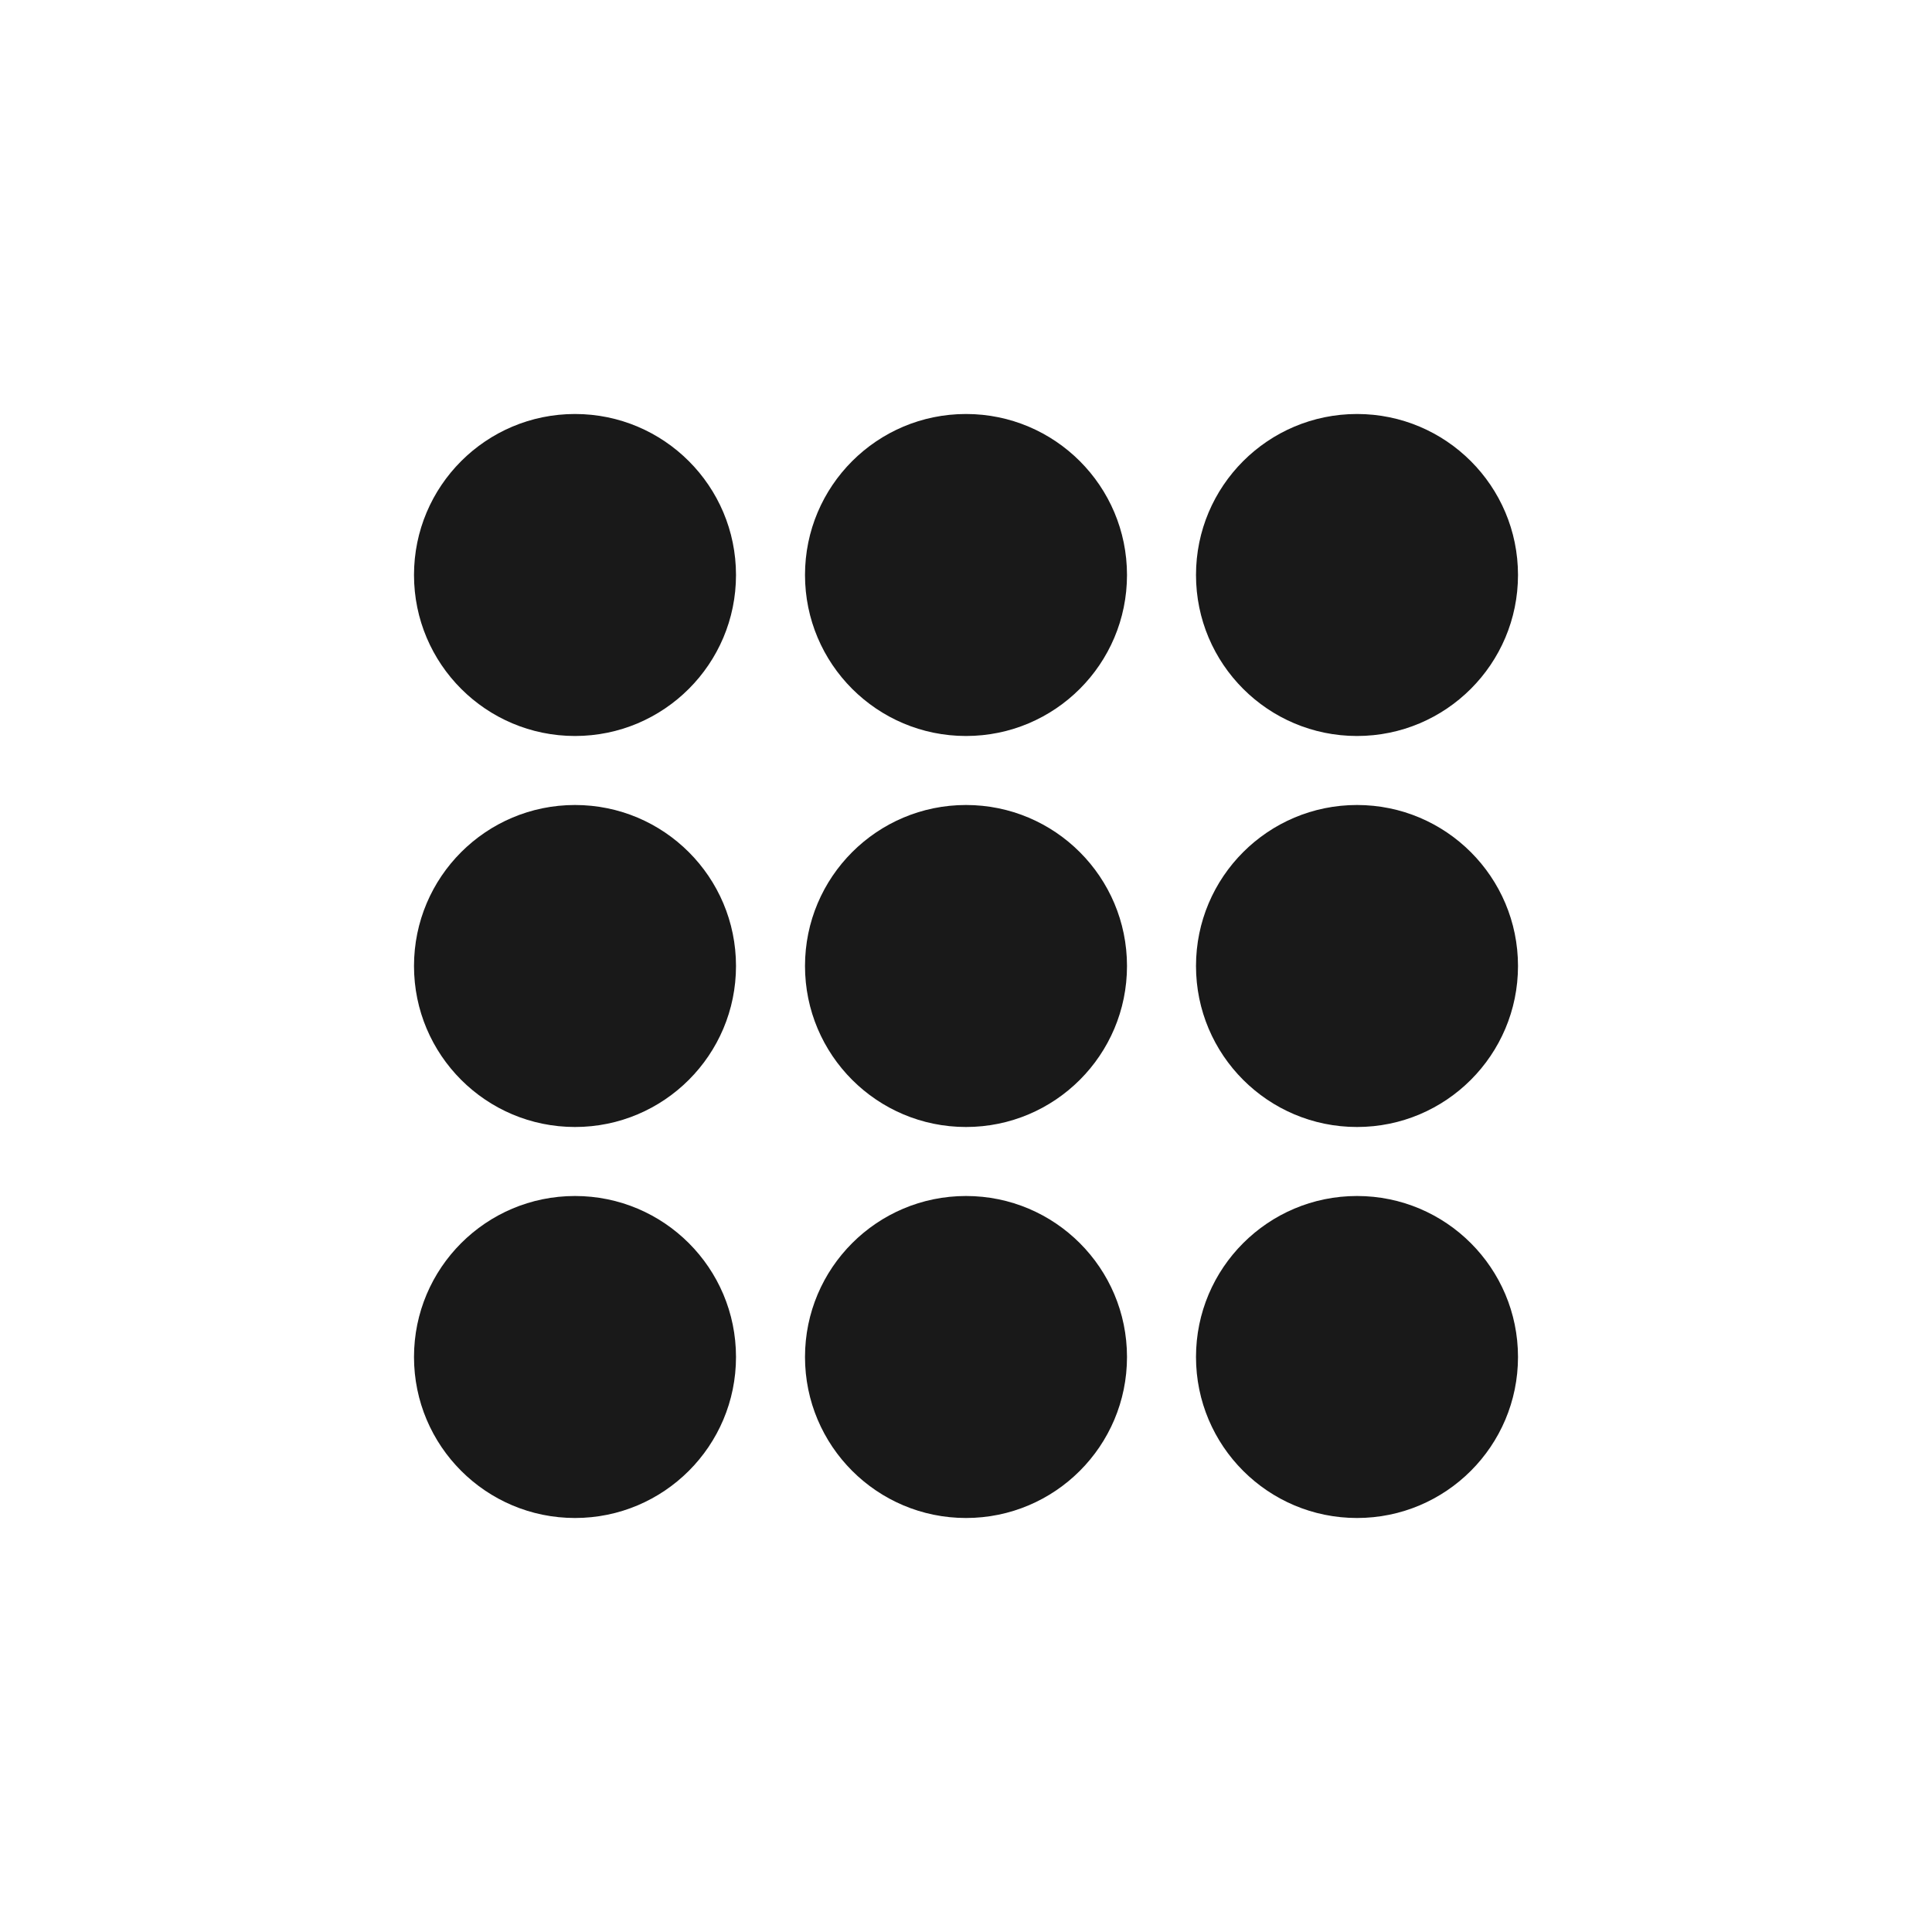
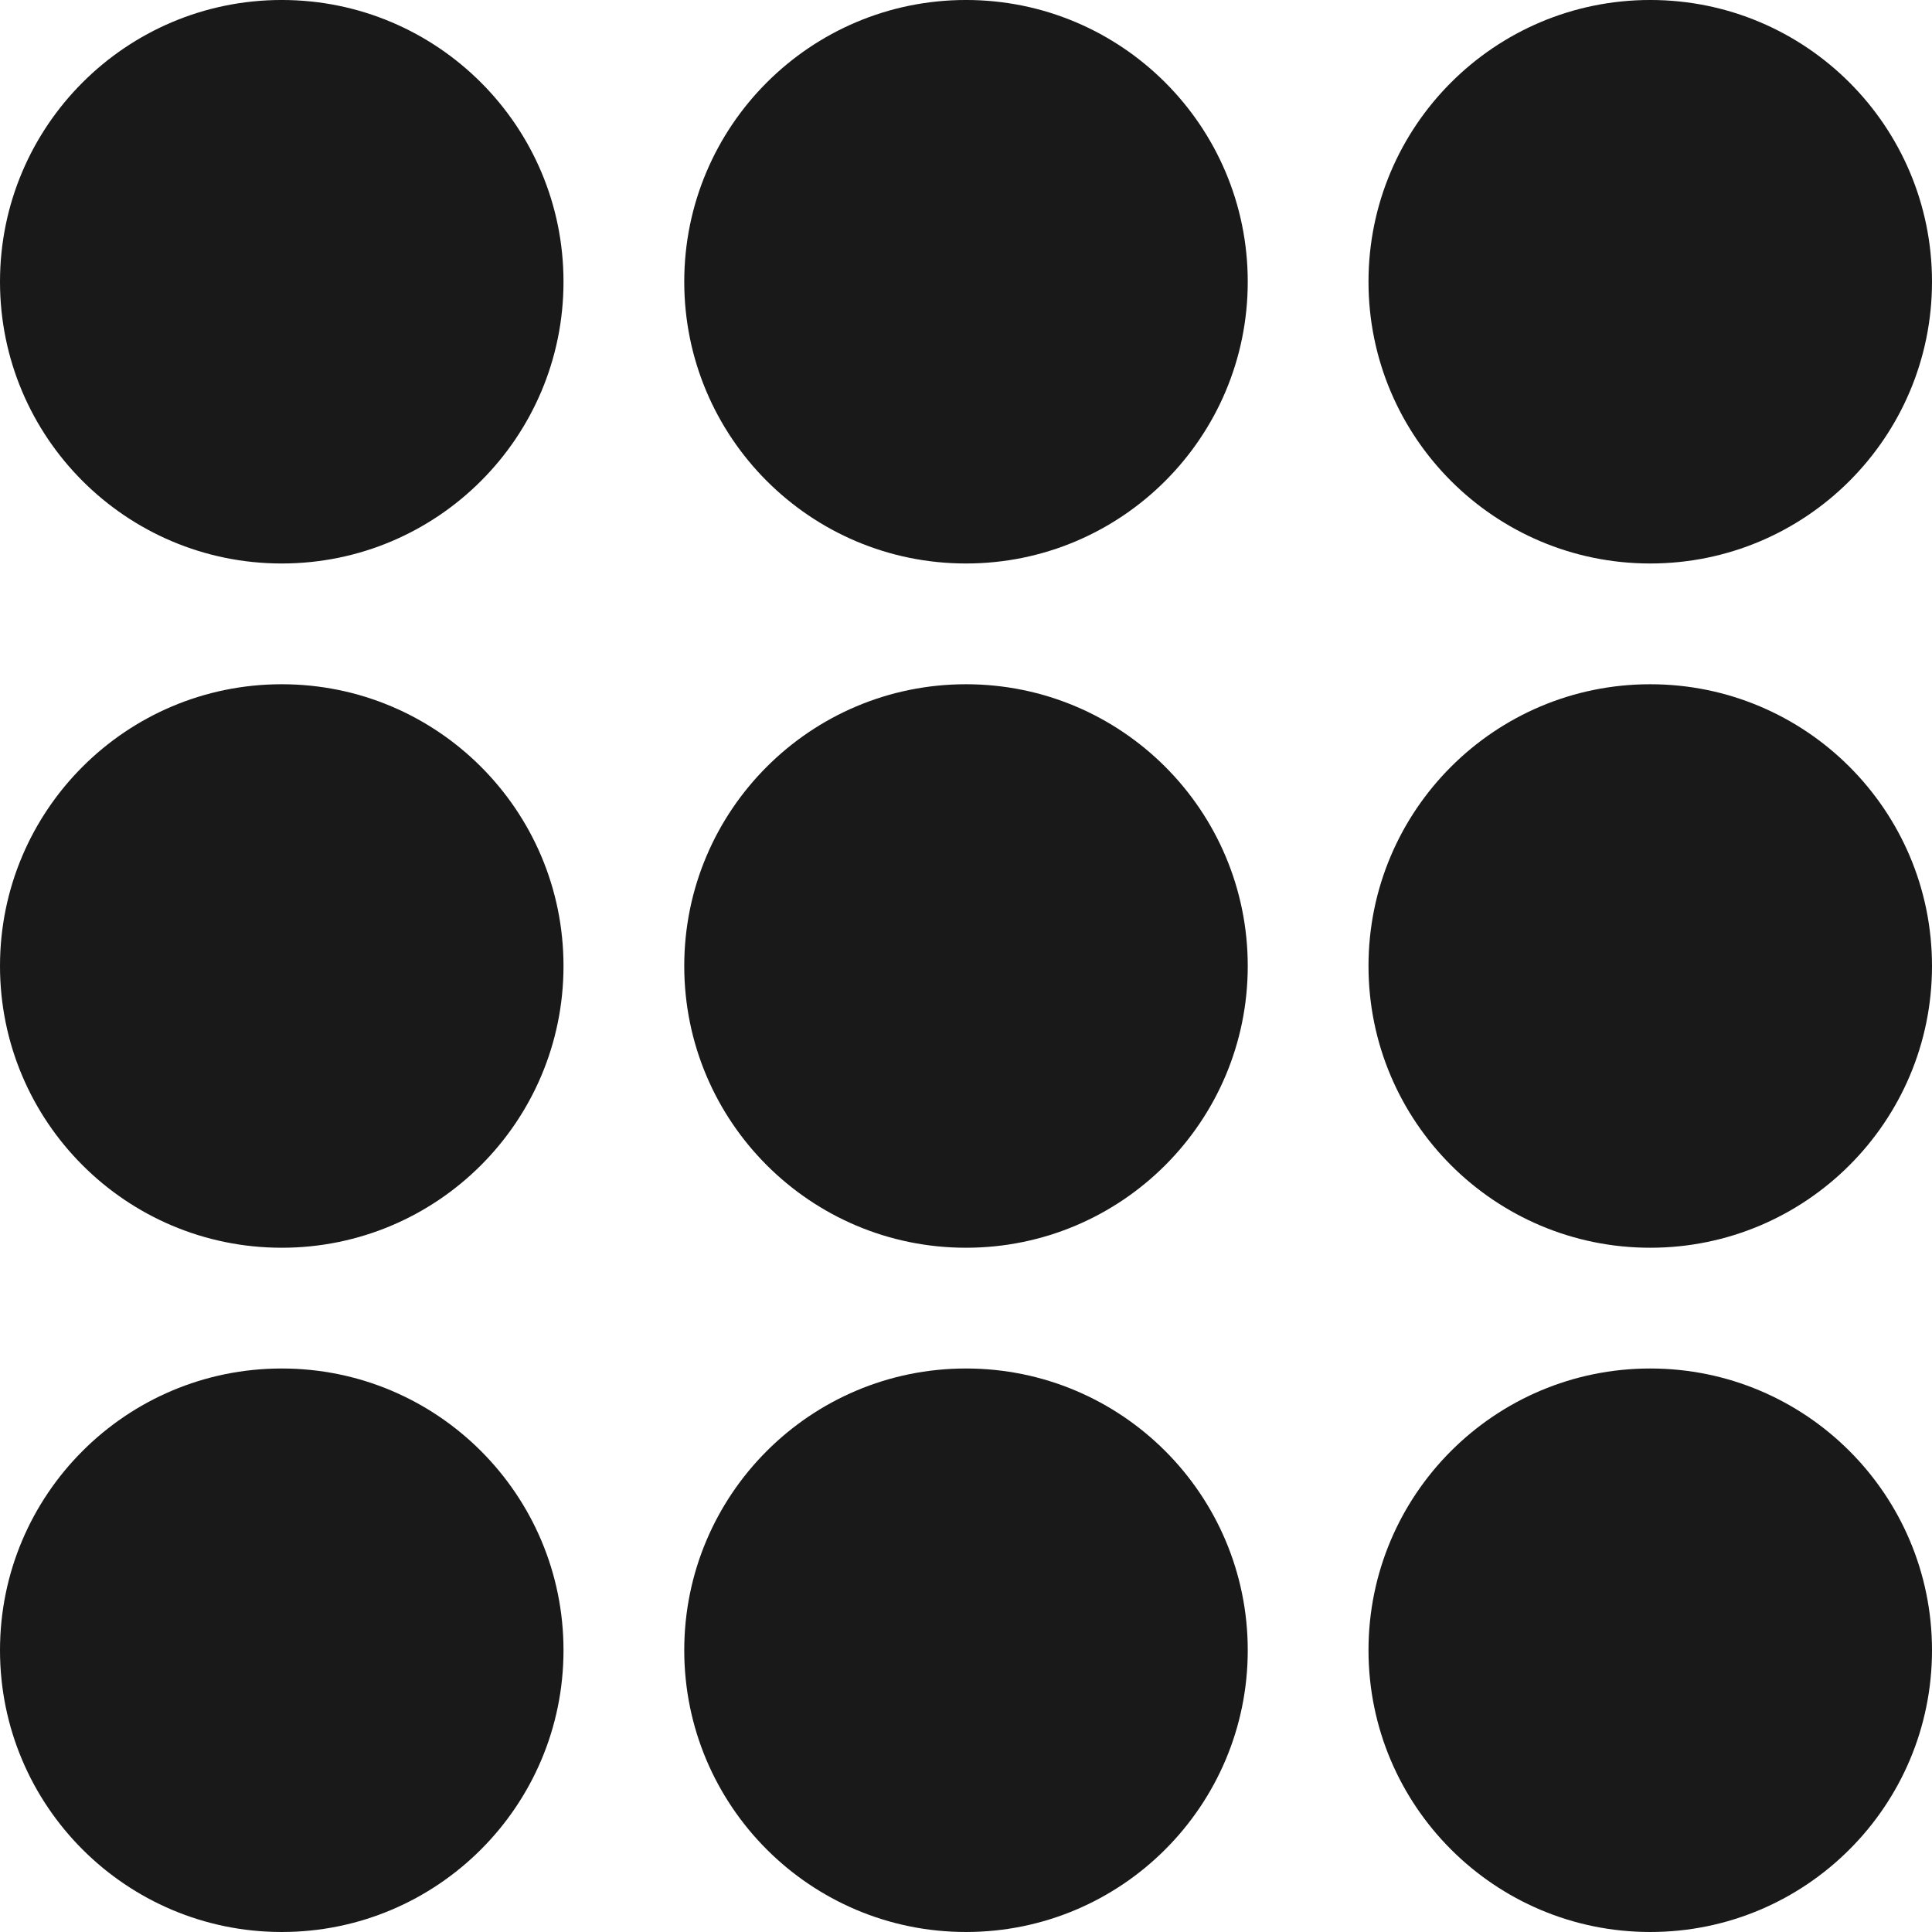
- <svg xmlns="http://www.w3.org/2000/svg" width="112" height="112" id="svg1901" version="1.1">
+ <svg xmlns="http://www.w3.org/2000/svg" width="64" height="64" id="svg1901" version="1.1">
  <defs id="defs1903" />
-   <g id="layer1" transform="translate(0,-940.3622)">
+   <g id="layer1" transform="translate(-24,-964.3622)">
    <g id="g10147" style="fill:#000000;fill-opacity:0.9" transform="matrix(1.333333,0,0,1.333333,24,-374.7874)">
      <ellipse transform="matrix(1.166667,0,0,1.272727,28.66667,1008.635)" id="path10142" style="fill:#000000;fill-opacity:0.9;stroke:none" cx="-4" cy="15.5" rx="6" ry="5.5" />
      <ellipse transform="matrix(1.166667,0,0,1.272727,11.66667,1008.635)" id="path10142-7" style="fill:#000000;fill-opacity:0.9;stroke:none" cx="-4" cy="15.5" rx="6" ry="5.5" />
      <ellipse transform="matrix(1.166667,0,0,1.272727,45.66667,1008.635)" id="path10142-77" style="fill:#000000;fill-opacity:0.9;stroke:none" cx="-4" cy="15.5" rx="6" ry="5.5" />
      <ellipse transform="matrix(1.166667,0,0,1.272727,28.66667,991.6349)" id="path10142-3" style="fill:#000000;fill-opacity:0.9;stroke:none" cx="-4" cy="15.5" rx="6" ry="5.5" />
      <ellipse transform="matrix(1.166667,0,0,1.272727,11.66667,991.6349)" id="path10142-31" style="fill:#000000;fill-opacity:0.9;stroke:none" cx="-4" cy="15.5" rx="6" ry="5.5" />
      <ellipse transform="matrix(1.166667,0,0,1.272727,45.66667,991.6349)" id="path10142-6" style="fill:#000000;fill-opacity:0.9;stroke:none" cx="-4" cy="15.5" rx="6" ry="5.5" />
      <ellipse transform="matrix(1.166667,0,0,1.272727,11.66667,1025.635)" id="path10142-9" style="fill:#000000;fill-opacity:0.9;stroke:none" cx="-4" cy="15.5" rx="6" ry="5.5" />
      <ellipse transform="matrix(1.166667,0,0,1.272727,28.66667,1025.635)" id="path10142-1" style="fill:#000000;fill-opacity:0.9;stroke:none" cx="-4" cy="15.5" rx="6" ry="5.5" />
      <ellipse transform="matrix(1.166667,0,0,1.272727,45.66667,1025.635)" id="path10142-69" style="fill:#000000;fill-opacity:0.9;stroke:none" cx="-4" cy="15.5" rx="6" ry="5.5" />
    </g>
  </g>
</svg>
